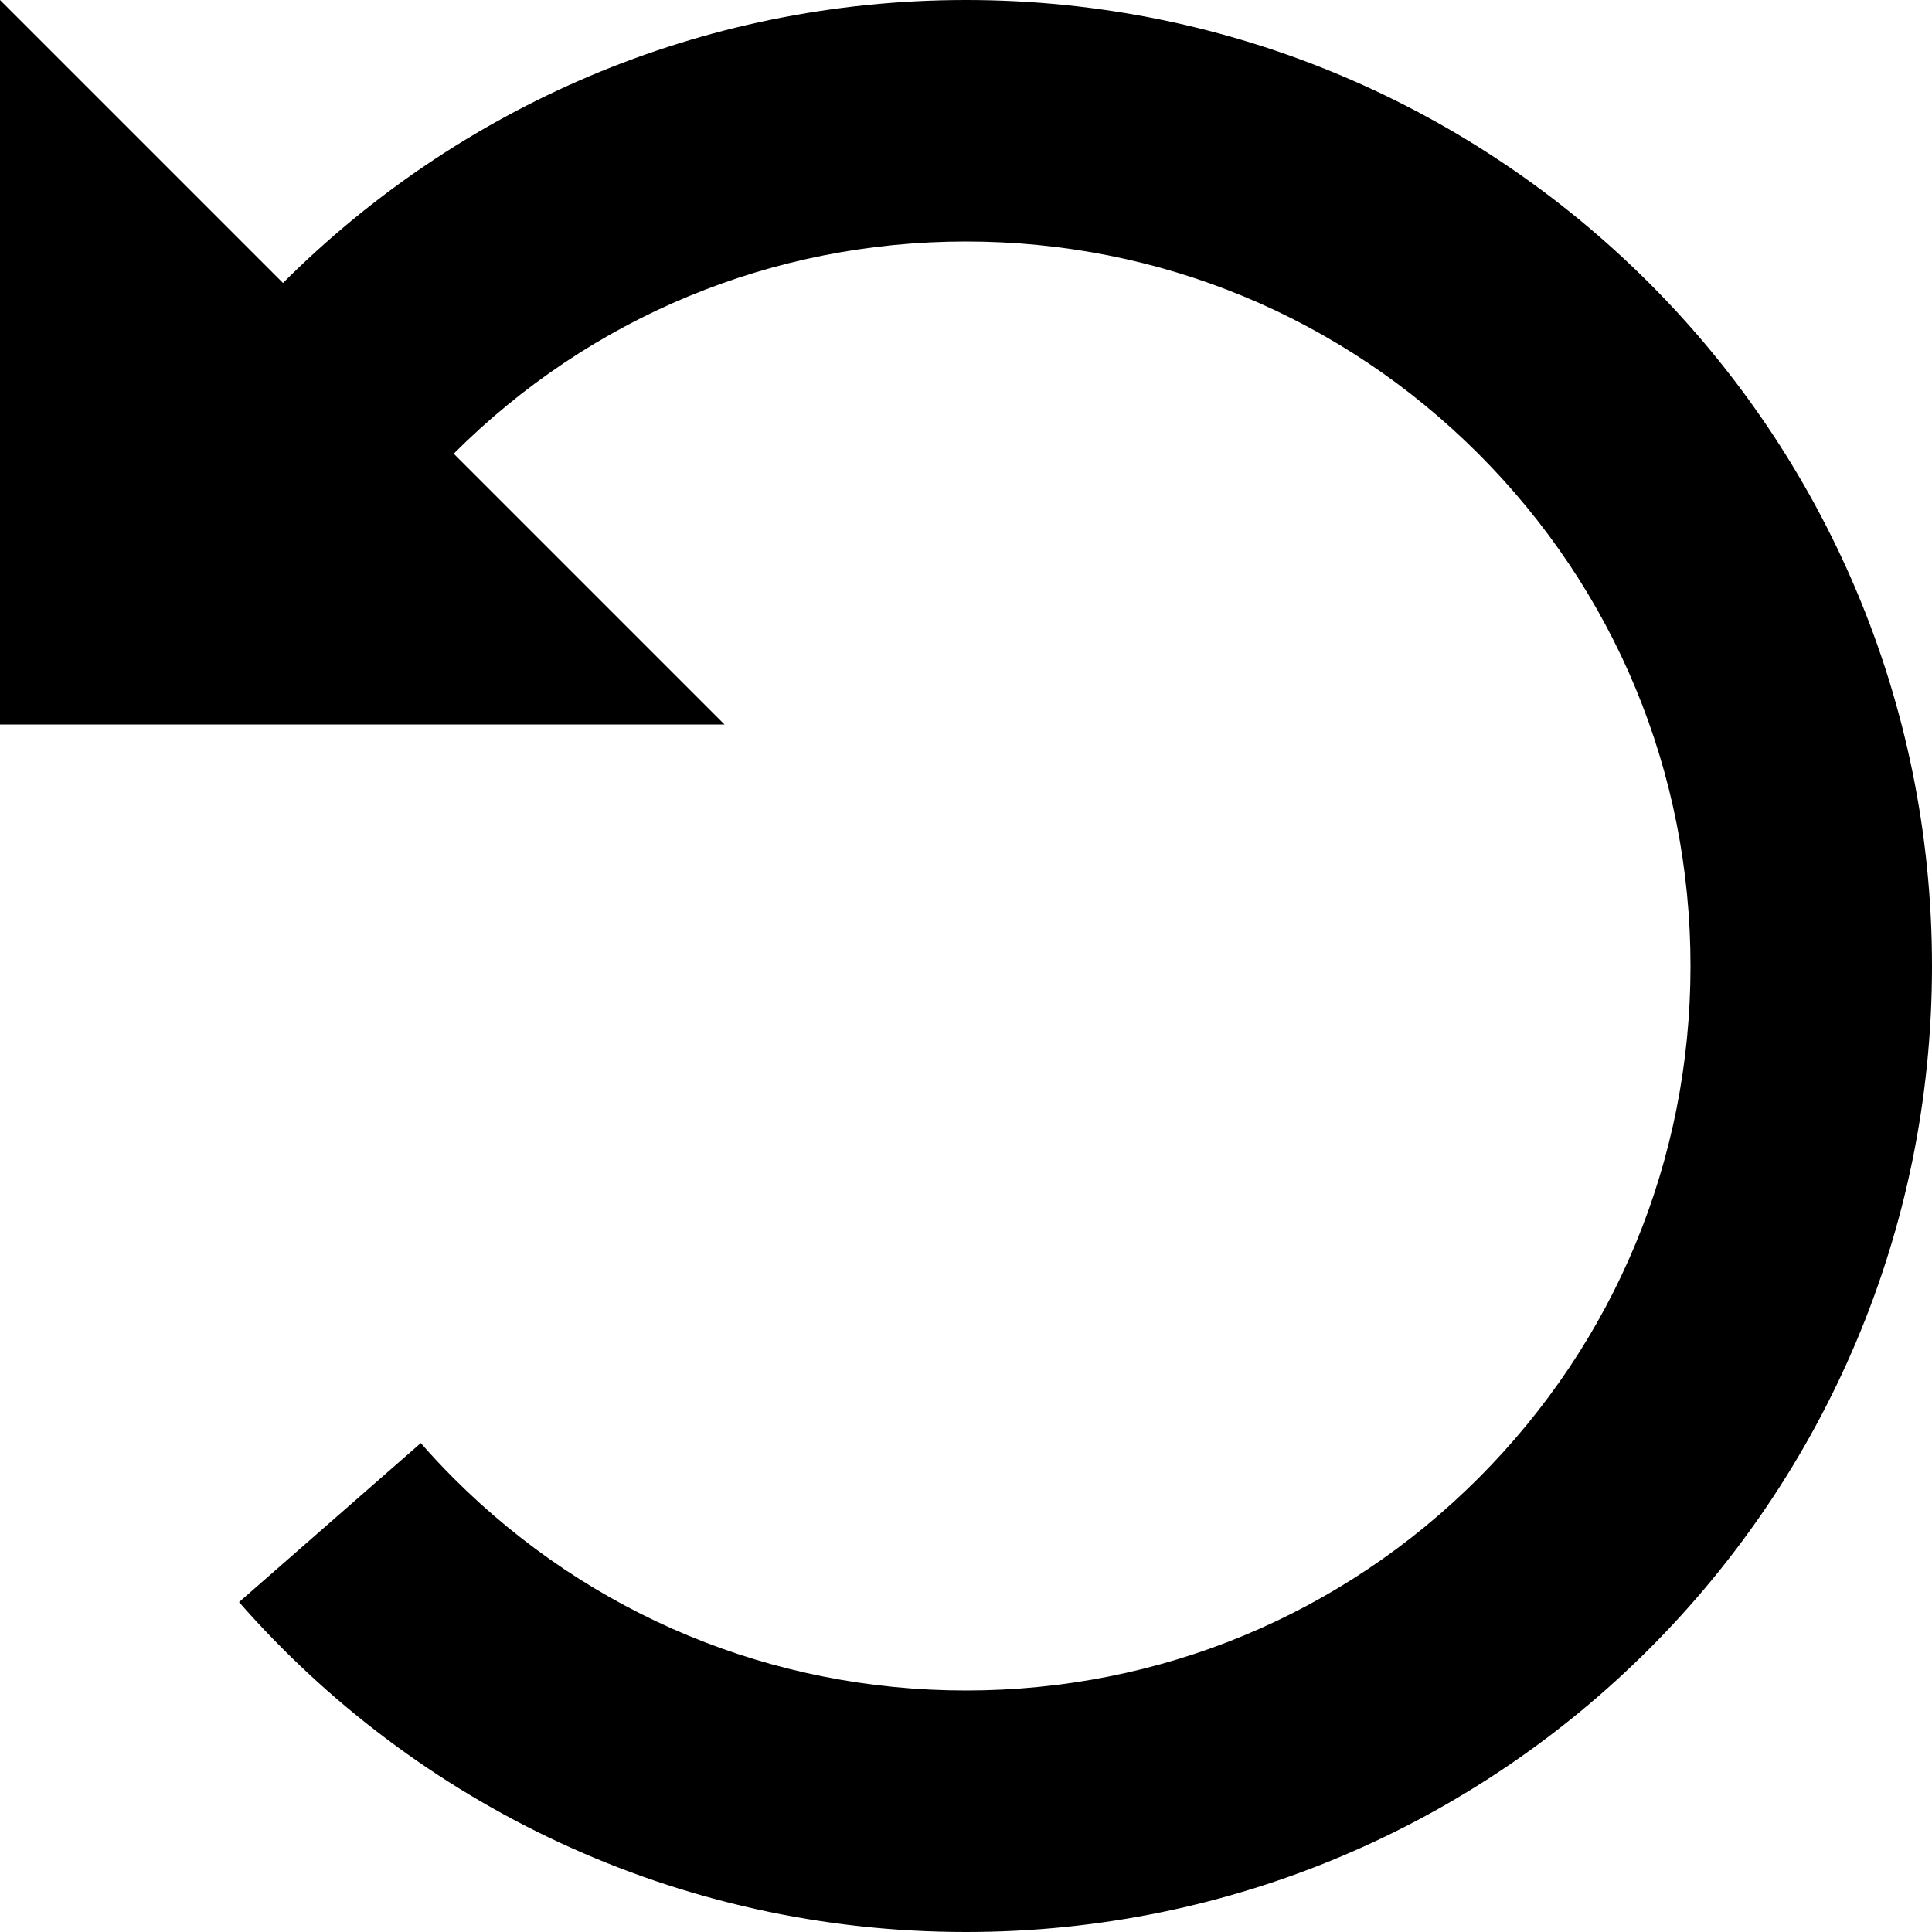
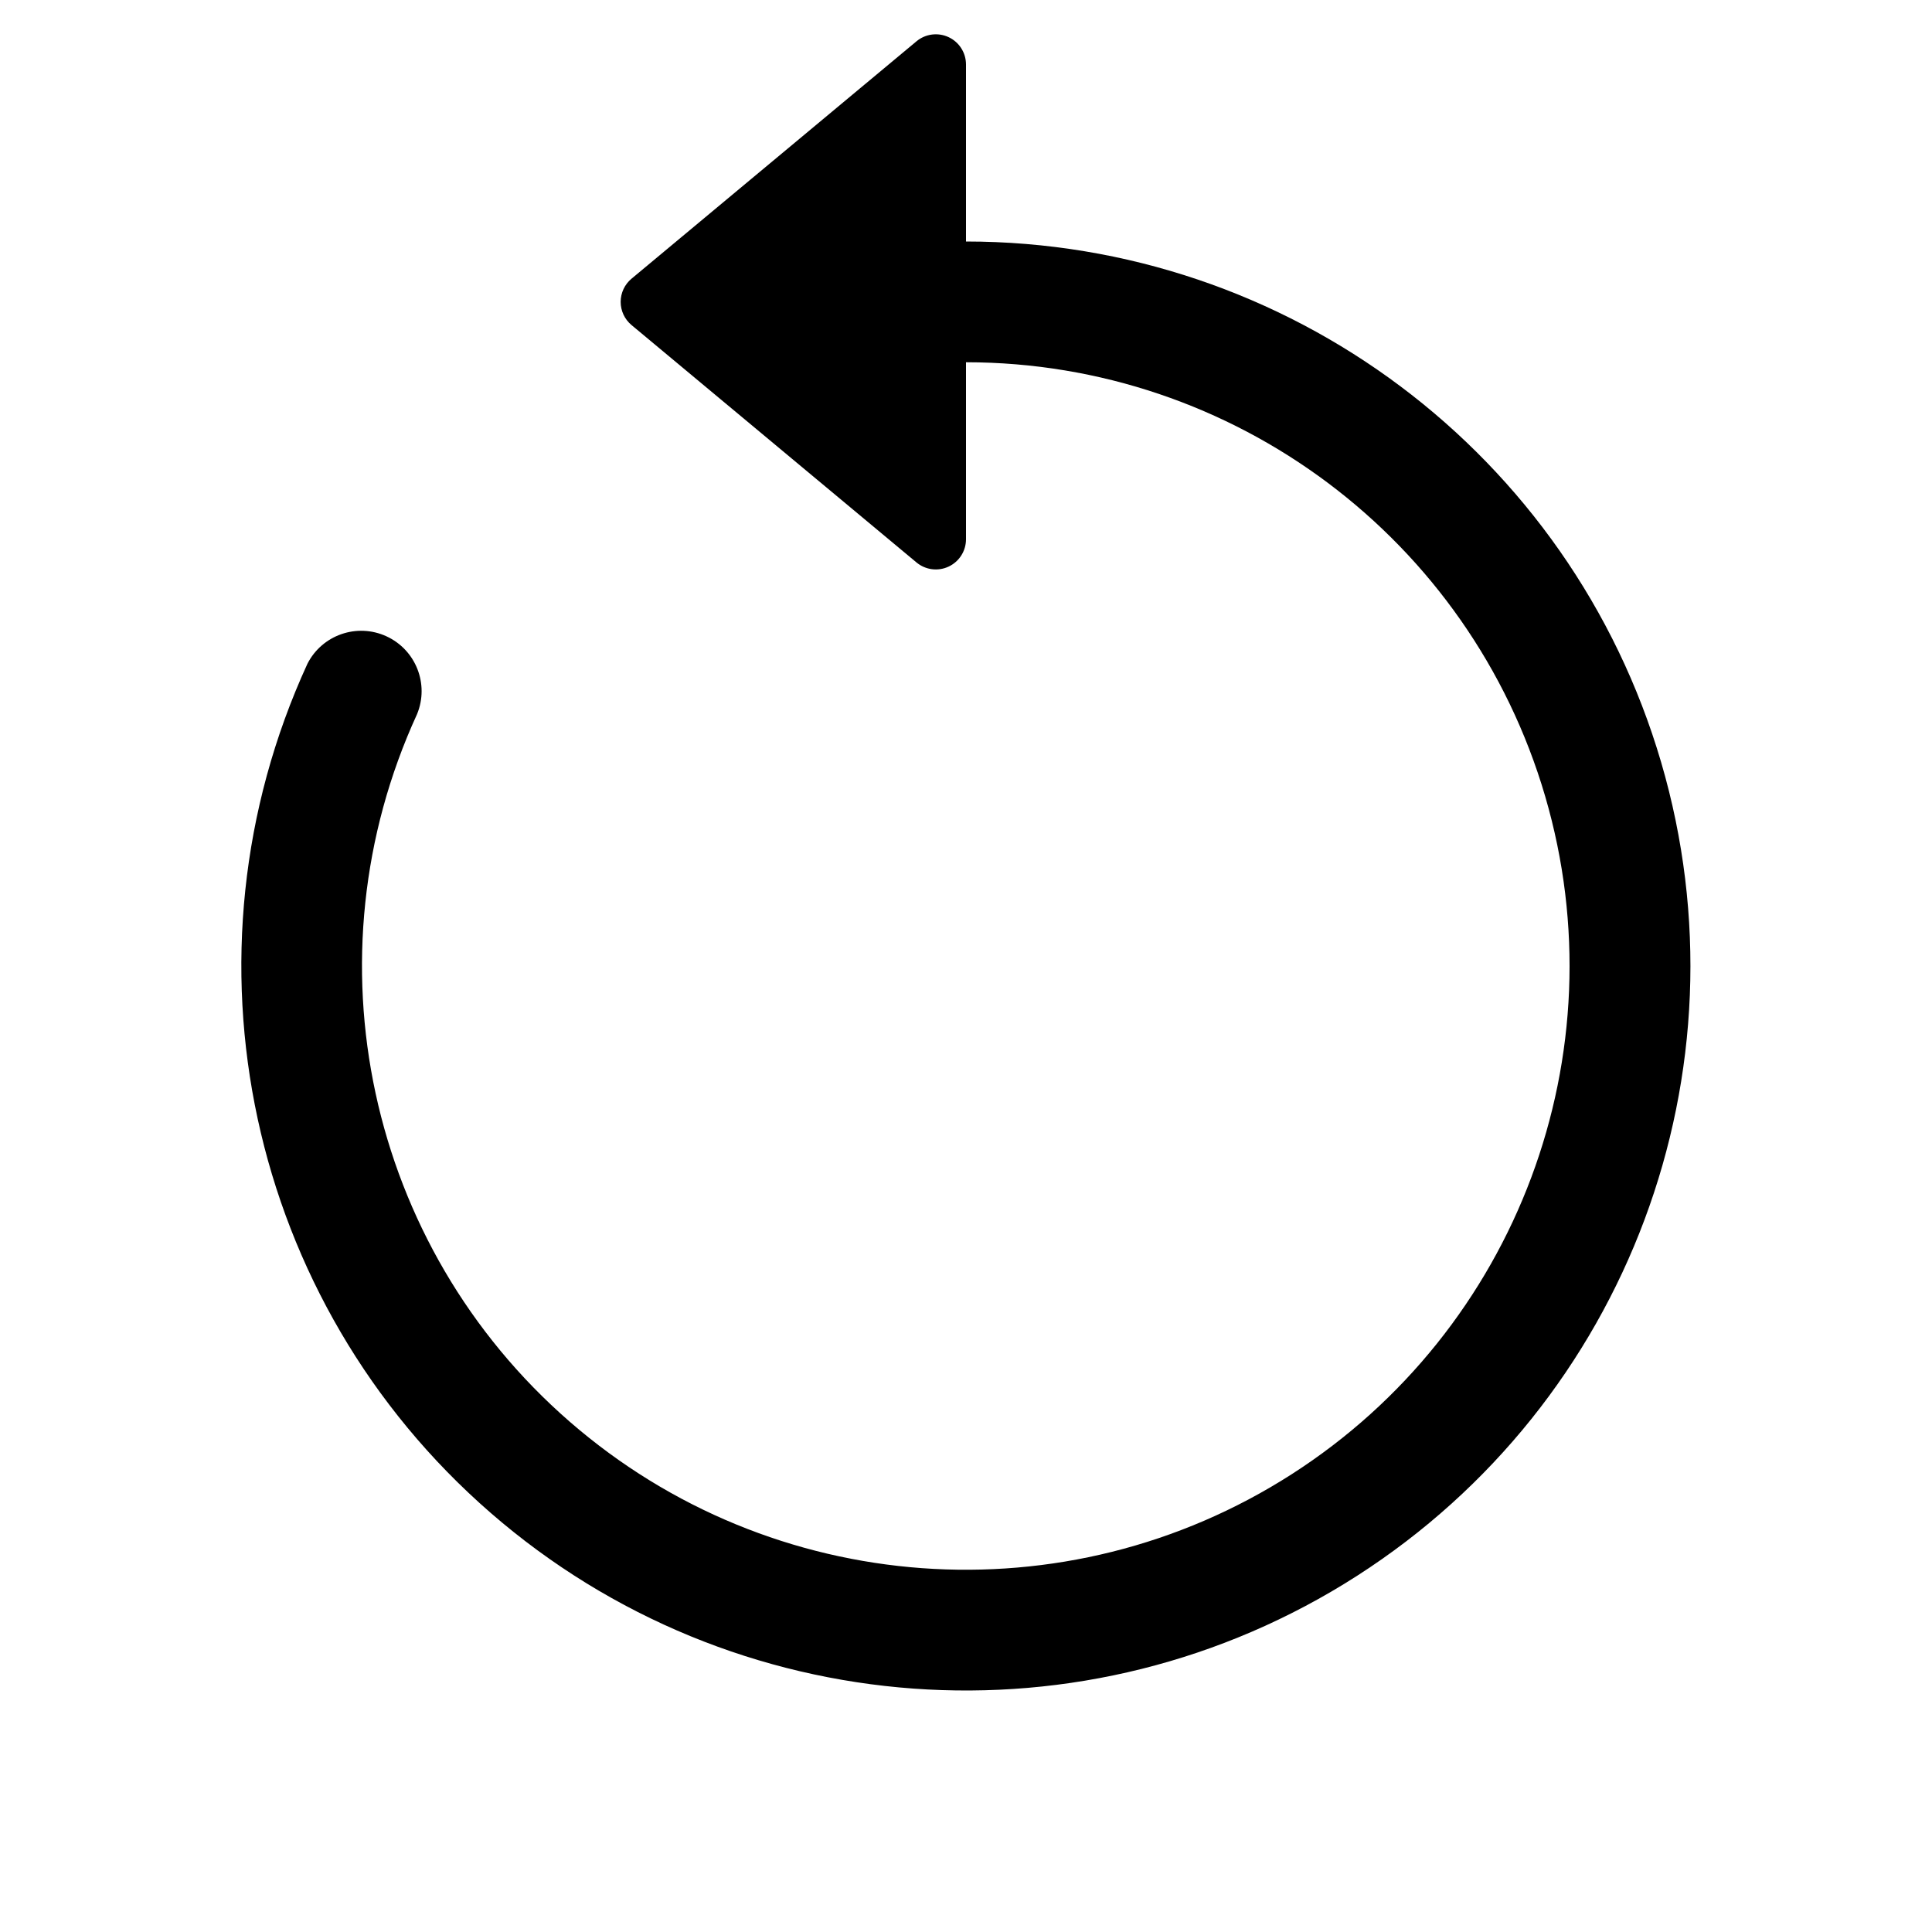
- <svg xmlns="http://www.w3.org/2000/svg" version="1.1" width="512" height="512" viewBox="0 0 512 512">
-   <g id="icomoon-ignore">
- </g>
-   <path d="M0 192h192l-71.765-71.765c36.265-36.263 84.48-56.235 135.765-56.235s99.5 19.972 135.765 56.235c36.263 36.265 56.235 84.48 56.235 135.765s-19.972 99.5-56.235 135.765c-36.265 36.263-84.48 56.235-135.765 56.235s-99.5-19.972-135.764-56.236c-3.028-3.027-5.93-6.146-8.728-9.334l-48.16 42.141c46.923 53.583 115.832 87.429 192.652 87.429 141.385 0 256-114.615 256-256s-114.615-256-256-256c-70.693 0-134.684 28.663-181.008 74.992l-74.992-74.992v192z" />
+ <svg xmlns="http://www.w3.org/2000/svg" width="1em" height="1em" viewBox="0 0 16 16" class="bi bi-arrow-counterclockwise" fill="currentColor">
+   <path fill-rule="evenodd" d="M8 3a5 5 0 1 1-4.546 2.914.5.5 0 0 0-.908-.417A6 6 0 1 0 8 2v1z" />
+   <path d="M8 4.466V.534a.25.25 0 0 0-.41-.192L5.23 2.308a.25.25 0 0 0 0 .384l2.36 1.966A.25.25 0 0 0 8 4.466z" />
</svg>
